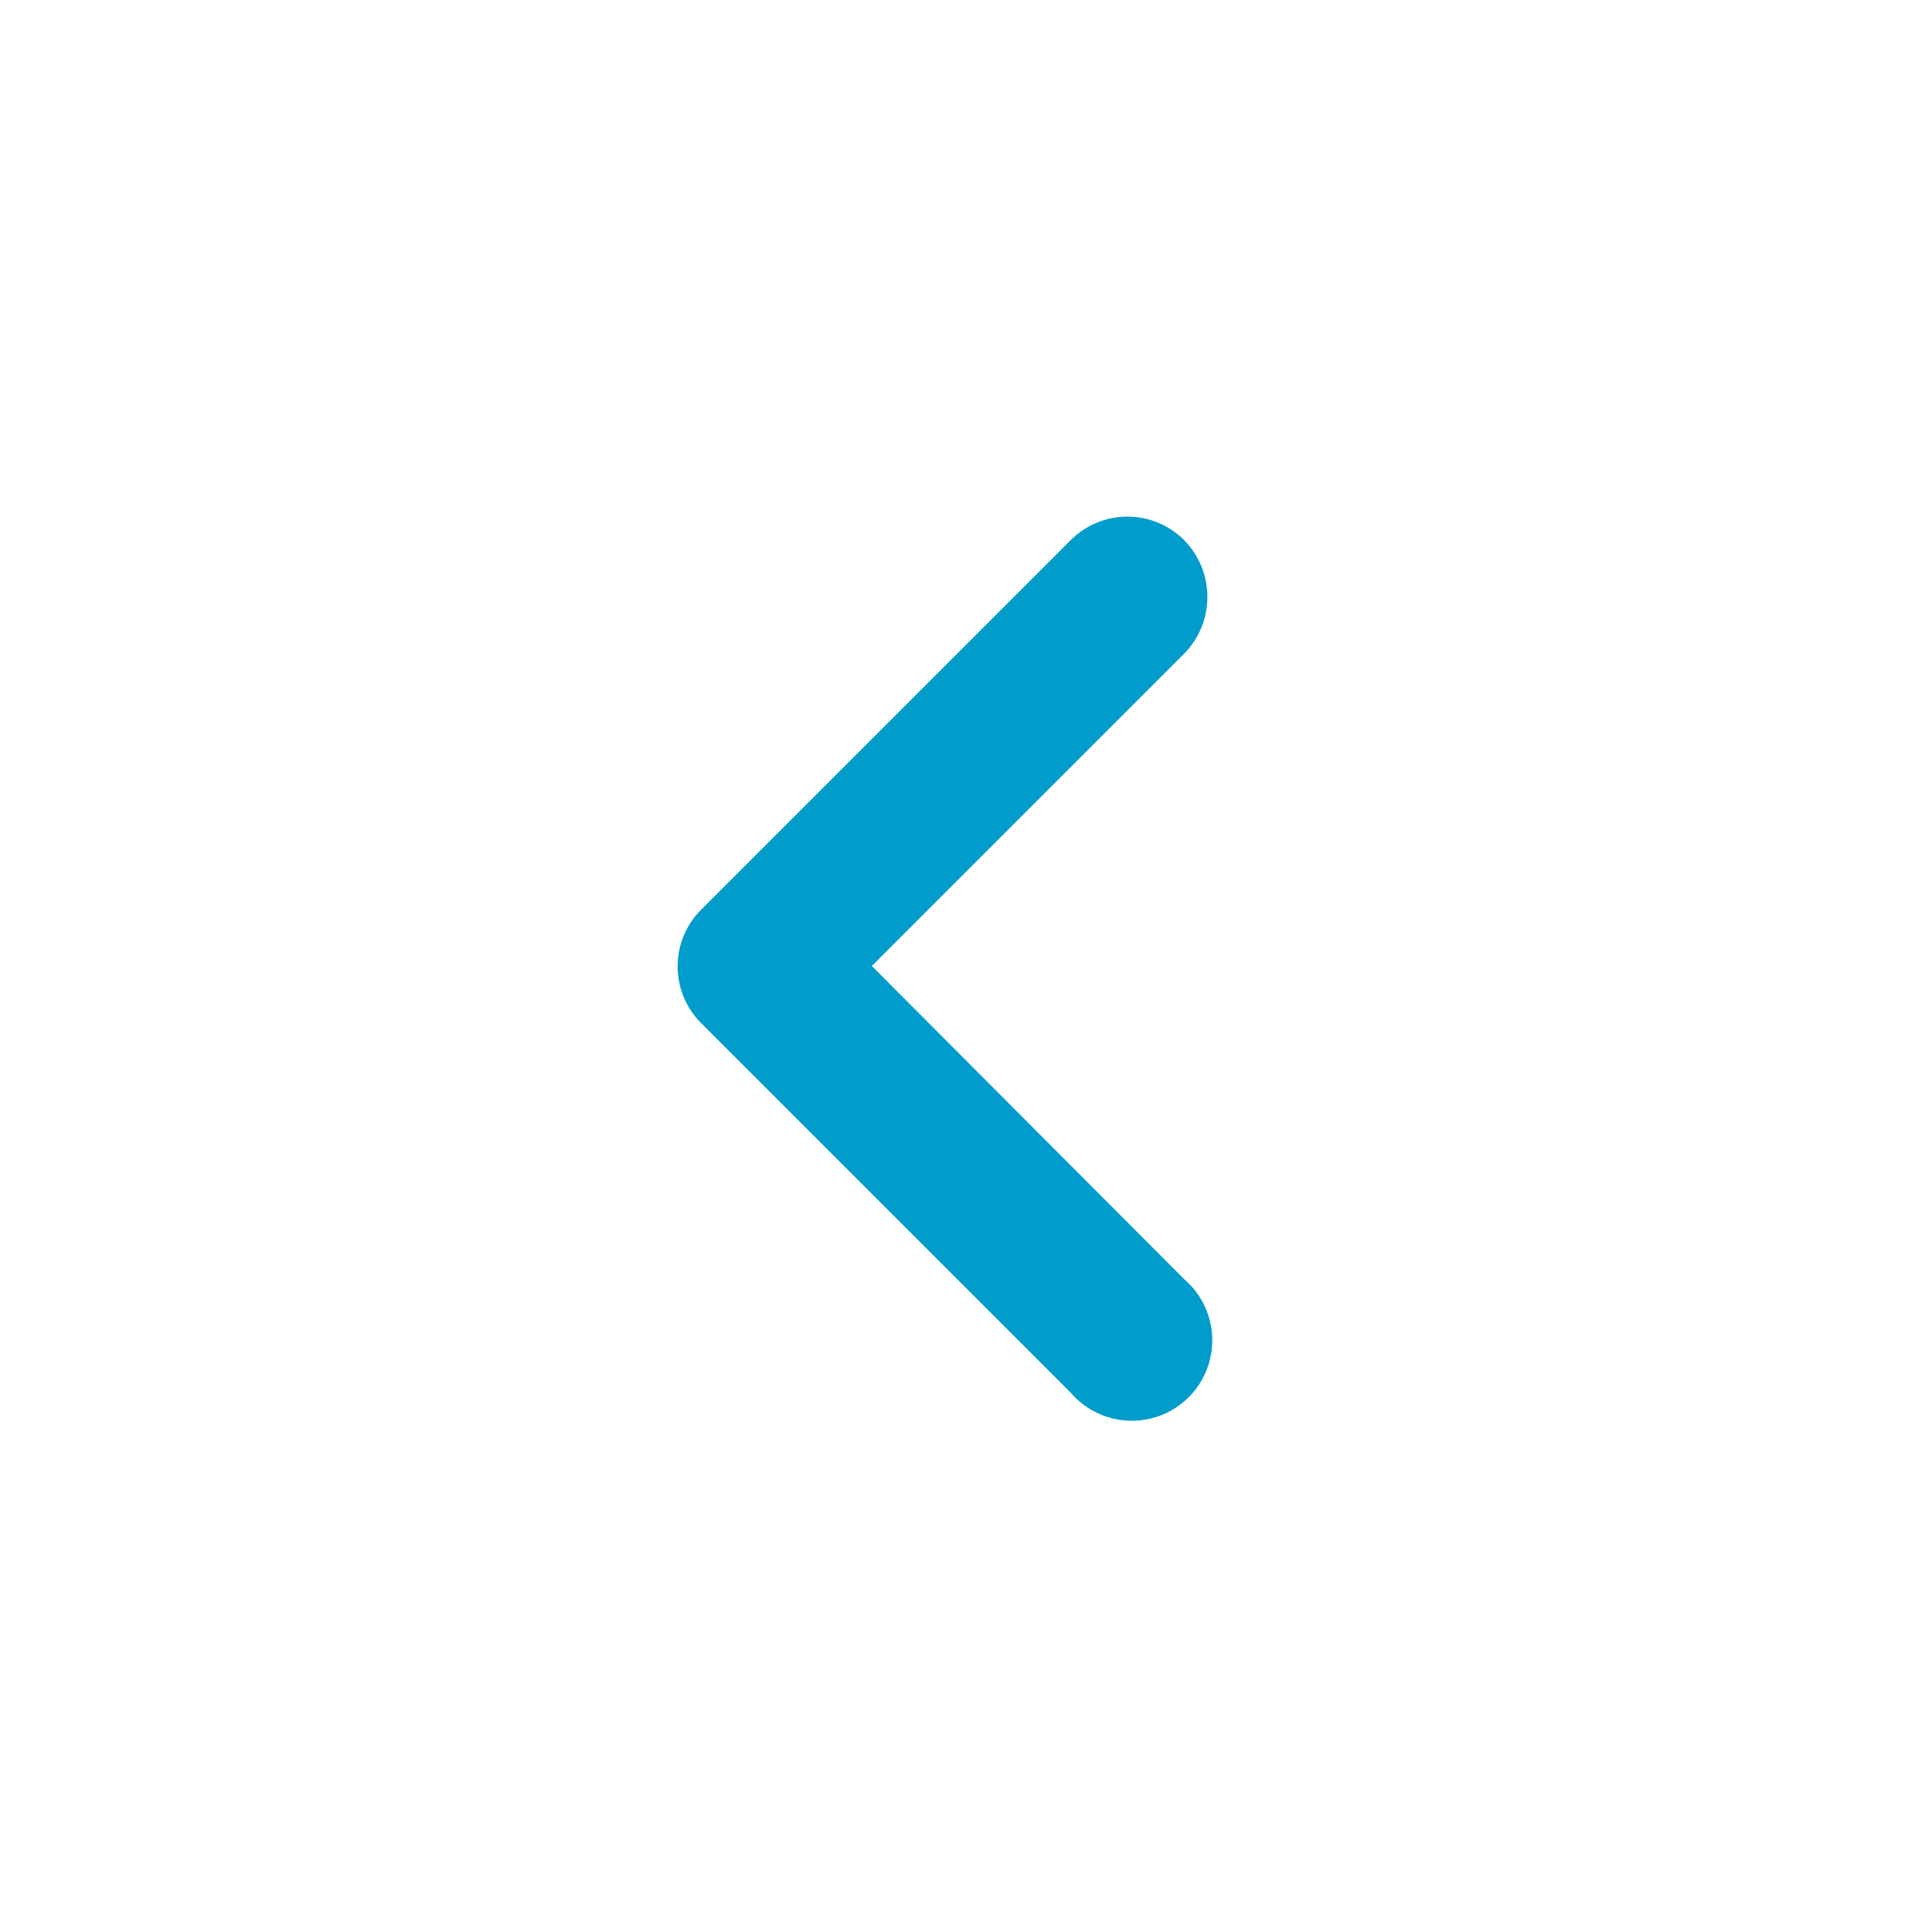
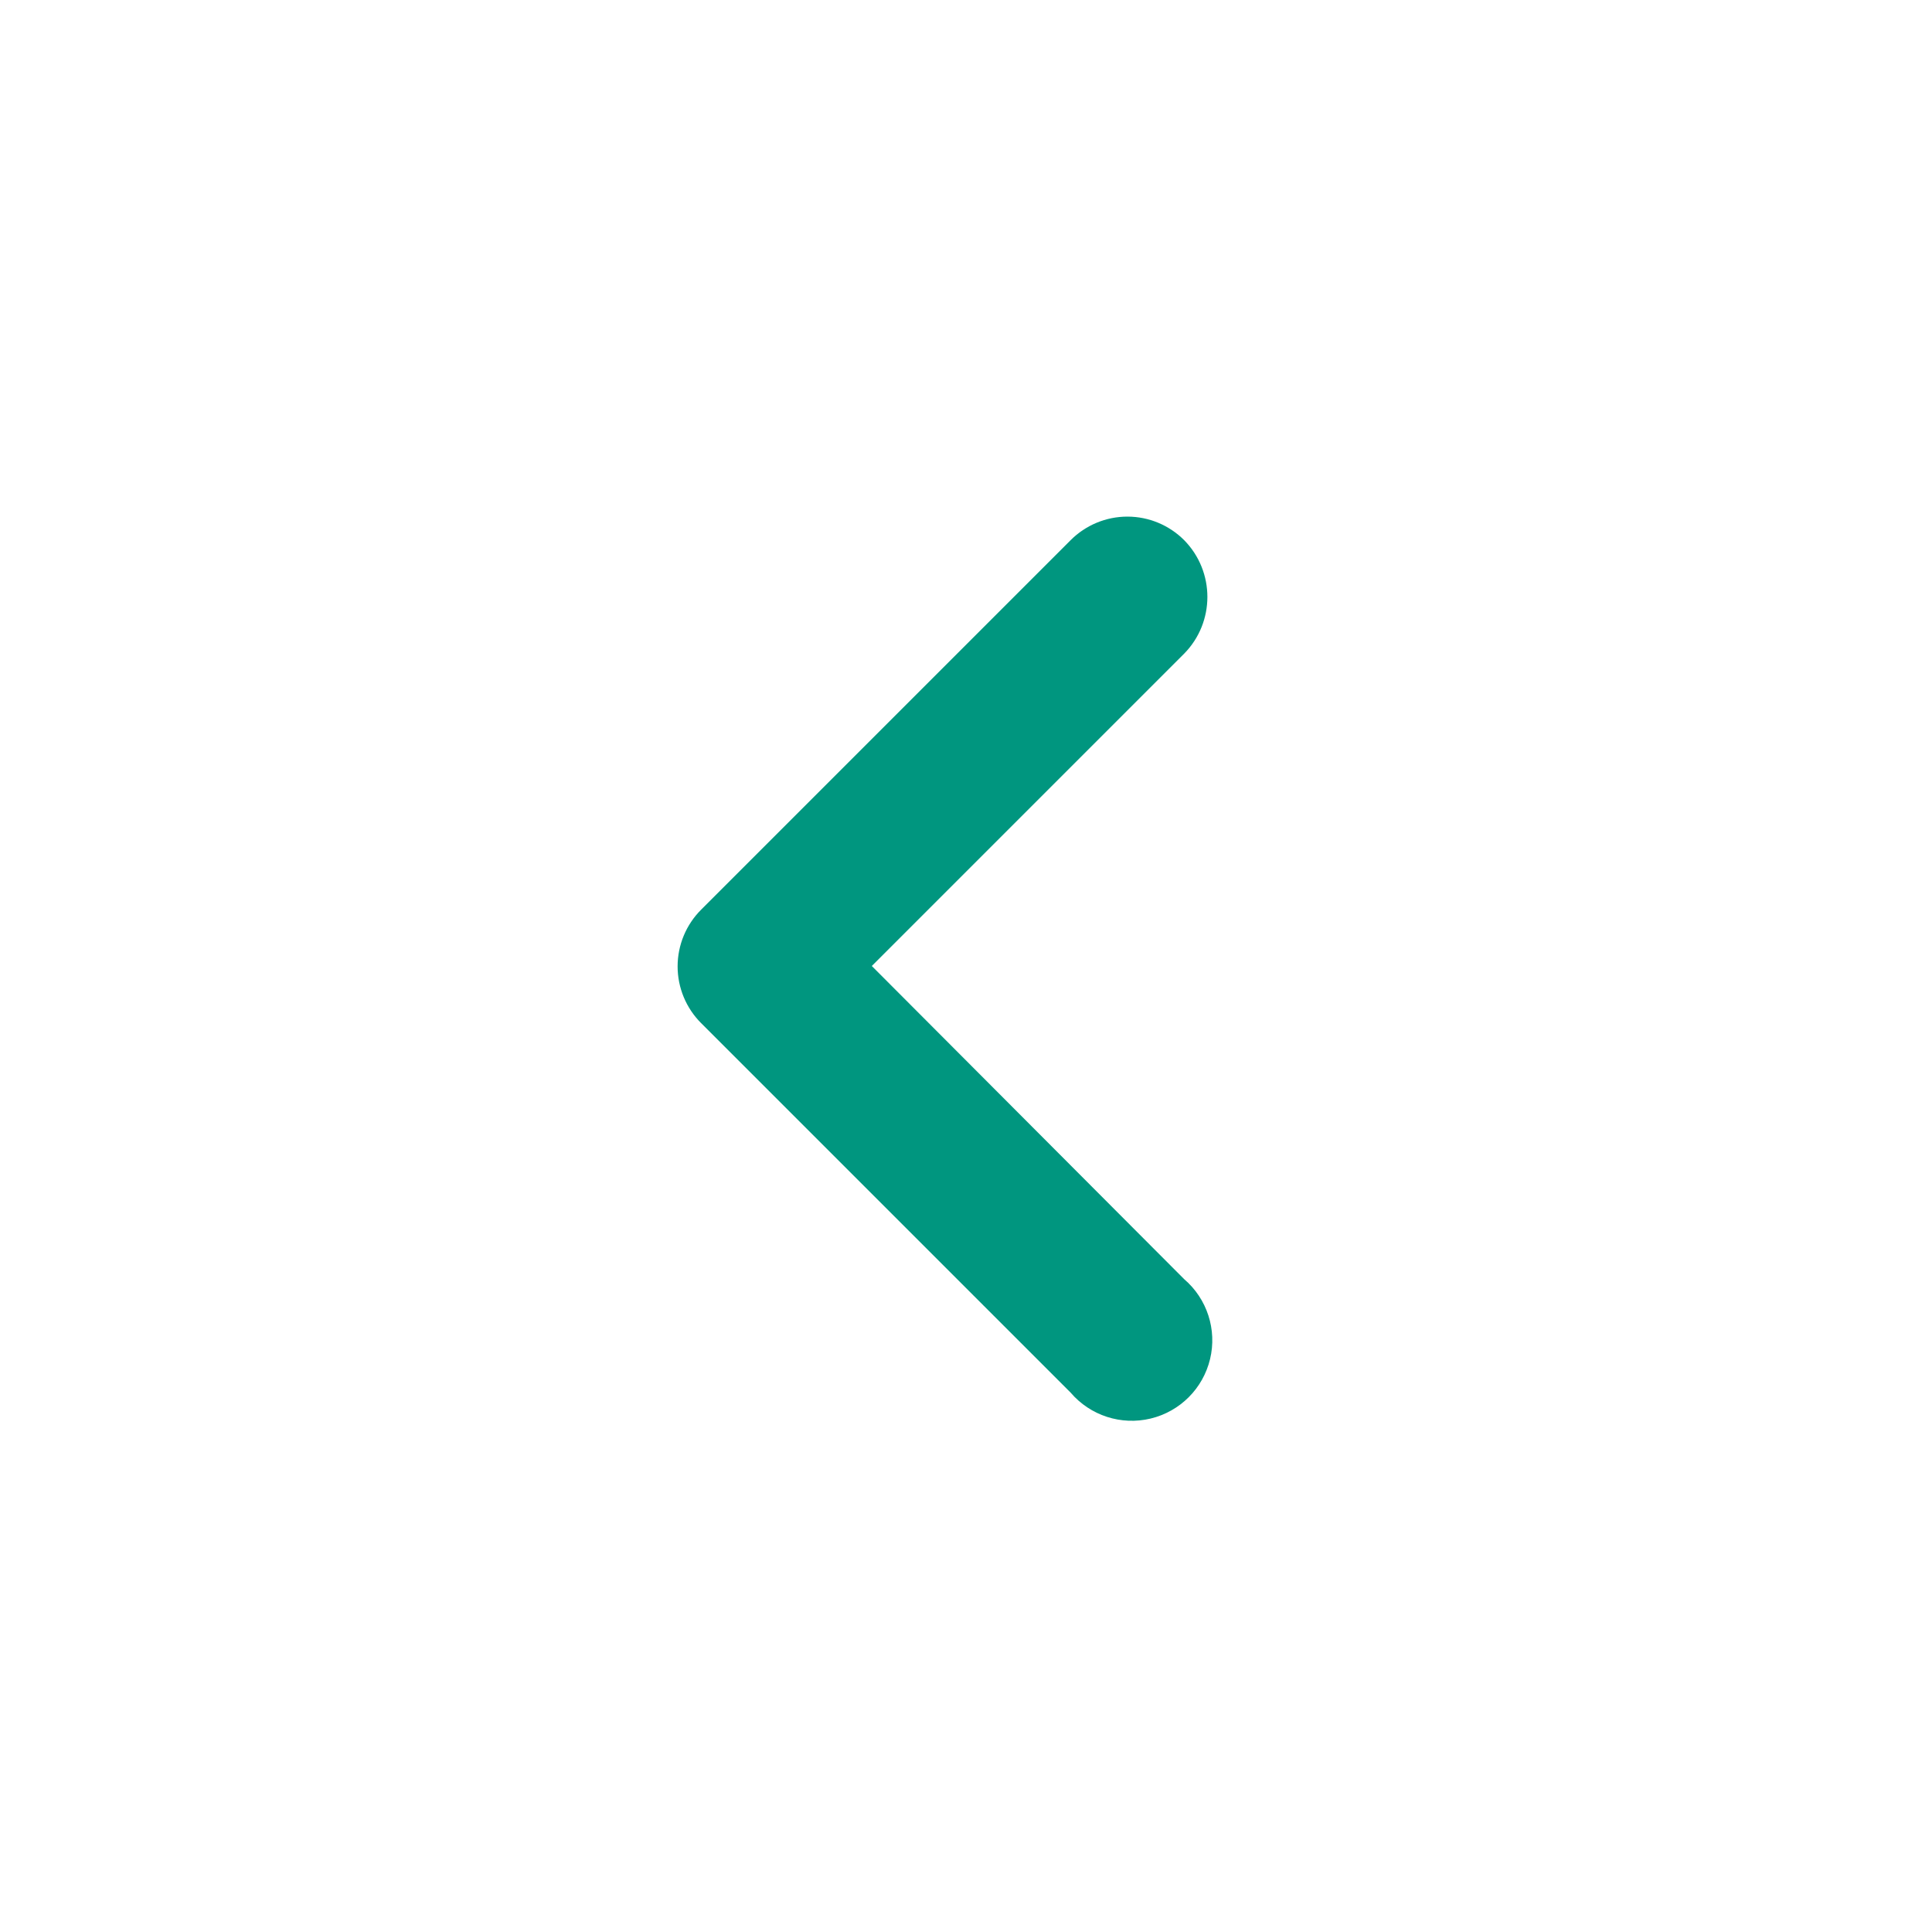
<svg xmlns="http://www.w3.org/2000/svg" id="prefix__chevron_left-24px" width="36" height="36" viewBox="0 0 36 36">
  <path id="prefix__Path_2276" d="M0 0h36v36H0z" data-name="Path 2276" style="fill:none" />
-   <path id="prefix__Path_2277" d="M17.856 6.856a1.494 1.494 0 0 0-2.115 0l-6.885 6.885a1.494 1.494 0 0 0 0 2.115l6.885 6.885a1.5 1.5 0 1 0 2.115-2.115l-5.82-5.835 5.82-5.82a1.508 1.508 0 0 0 0-2.115z" data-name="Path 2277" transform="translate(4.209 3.209)" style="fill:#009dcc" />
+   <path id="prefix__Path_2277" d="M17.856 6.856a1.494 1.494 0 0 0-2.115 0l-6.885 6.885a1.494 1.494 0 0 0 0 2.115l6.885 6.885a1.5 1.5 0 1 0 2.115-2.115l-5.82-5.835 5.82-5.82a1.508 1.508 0 0 0 0-2.115z" data-name="Path 2277" transform="translate(4.209 3.209)" style="fill:#00967F" />
</svg>
